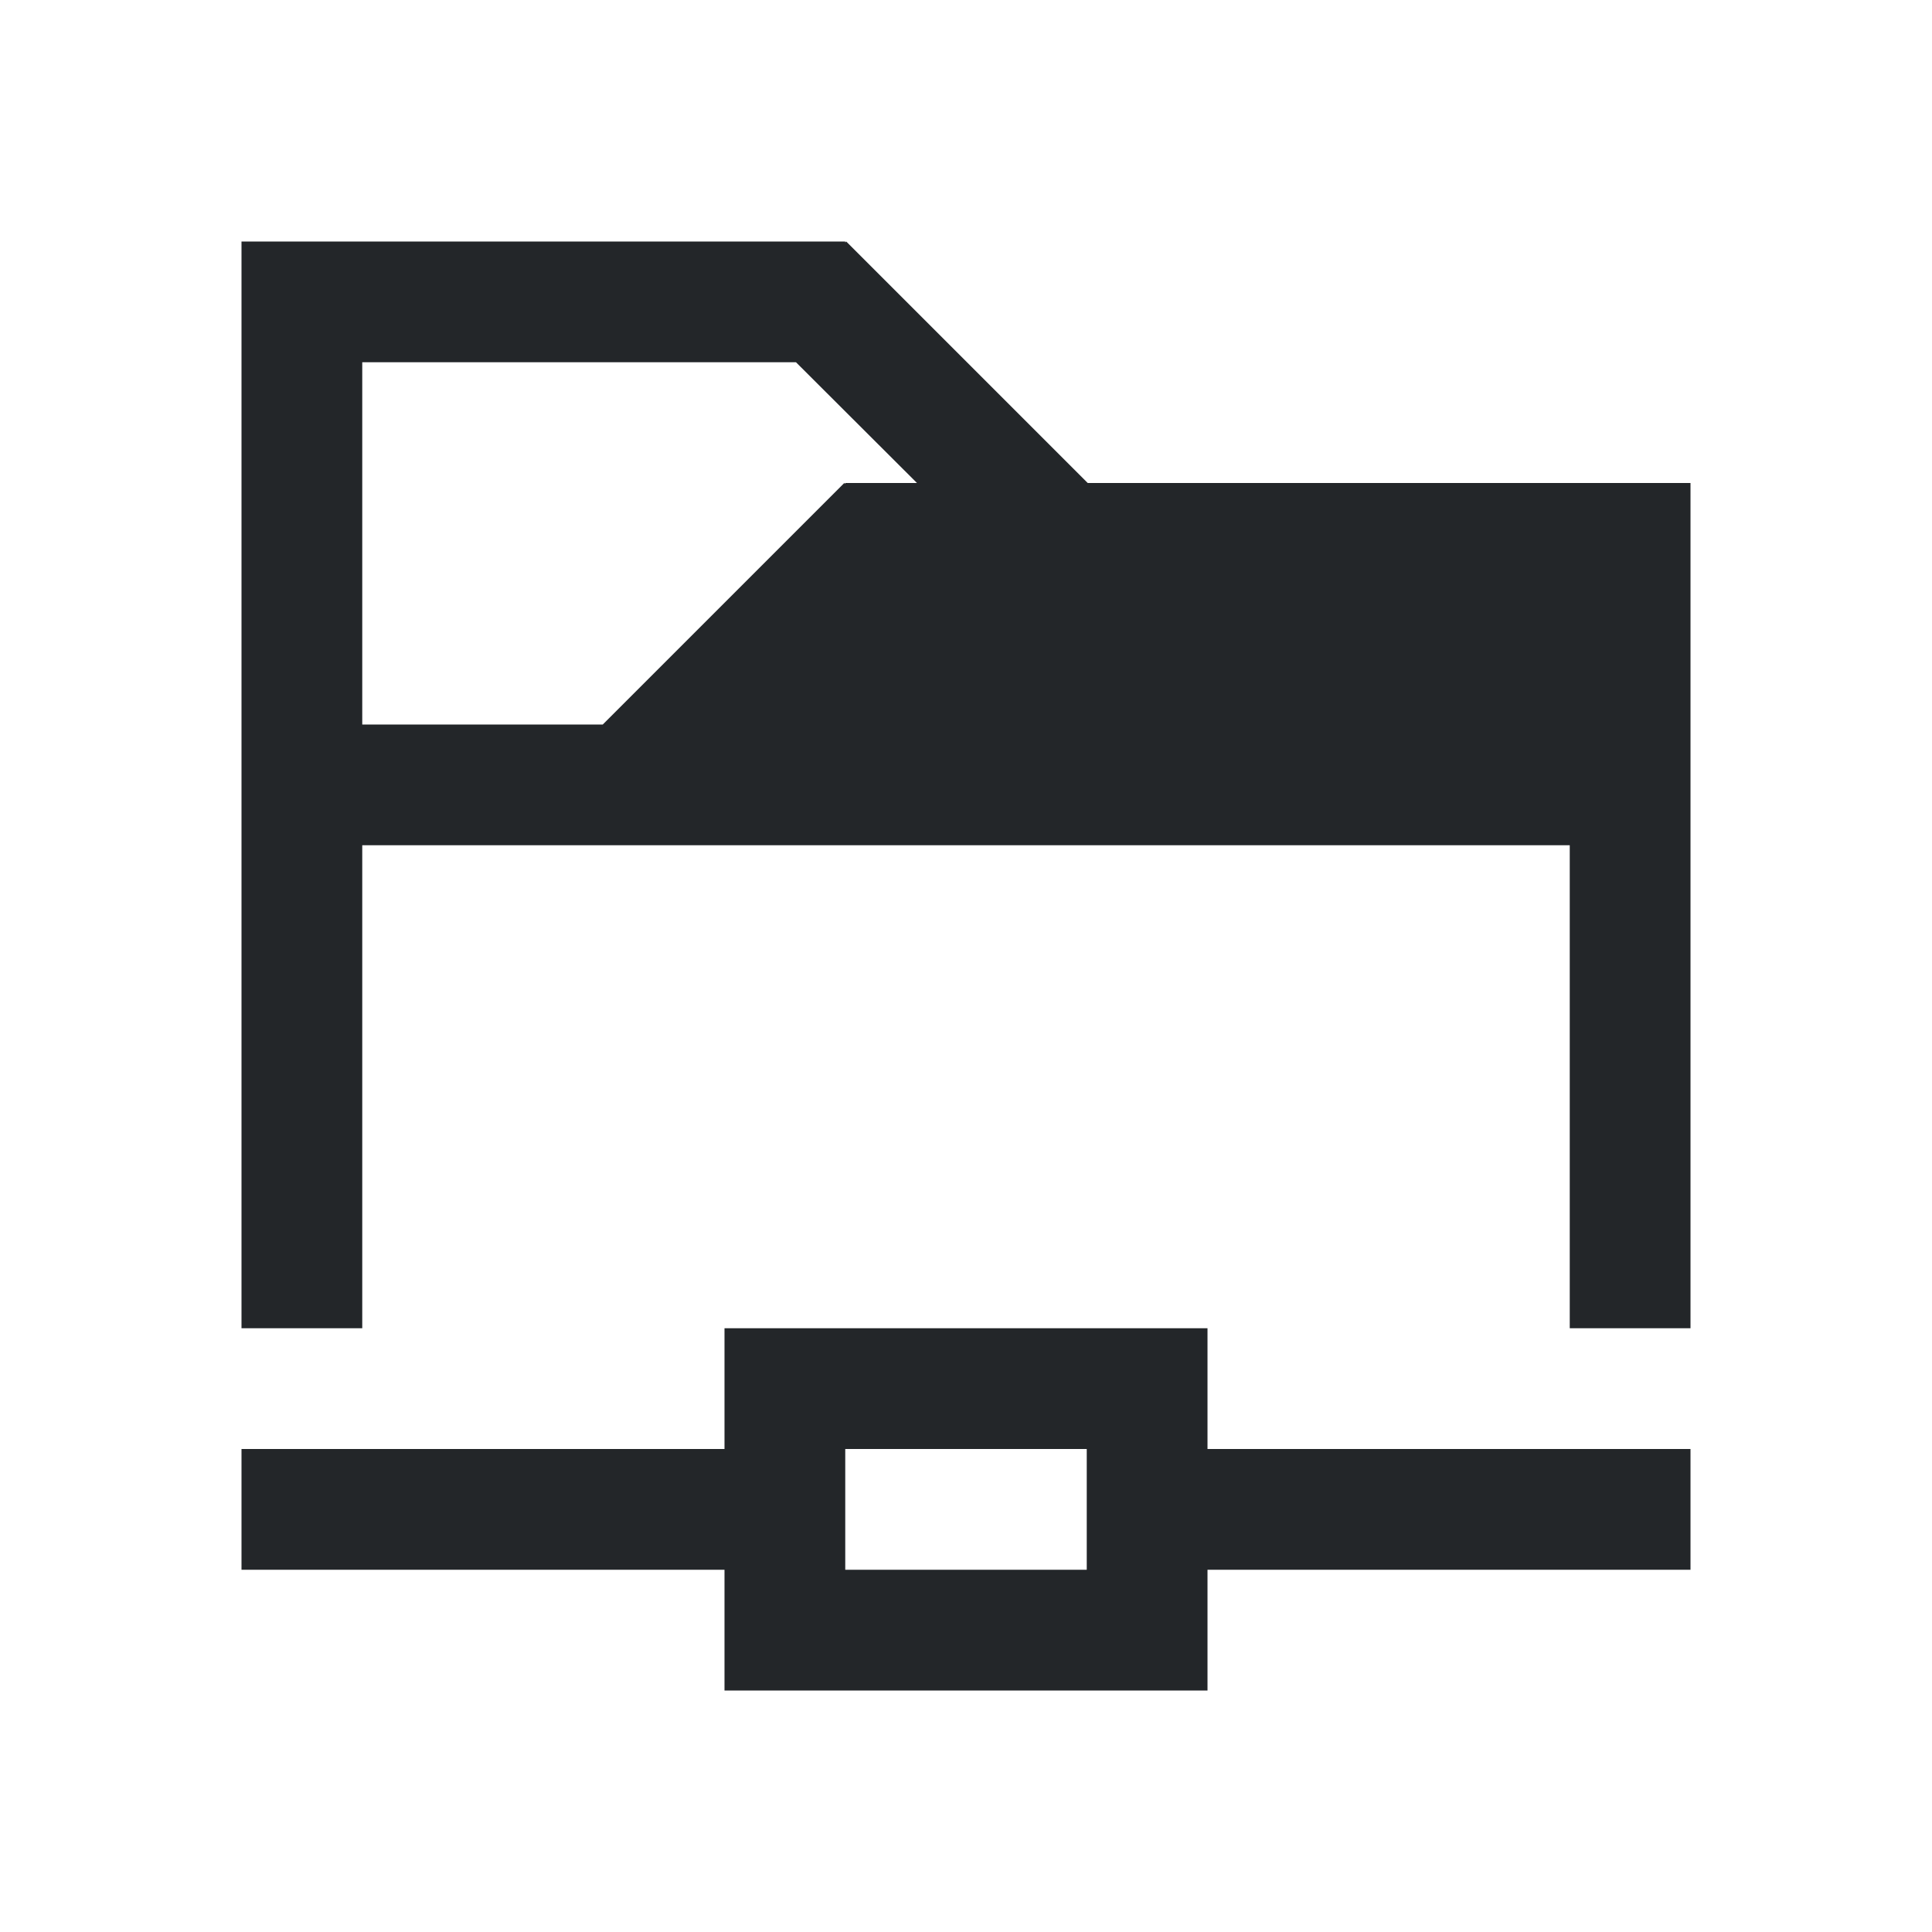
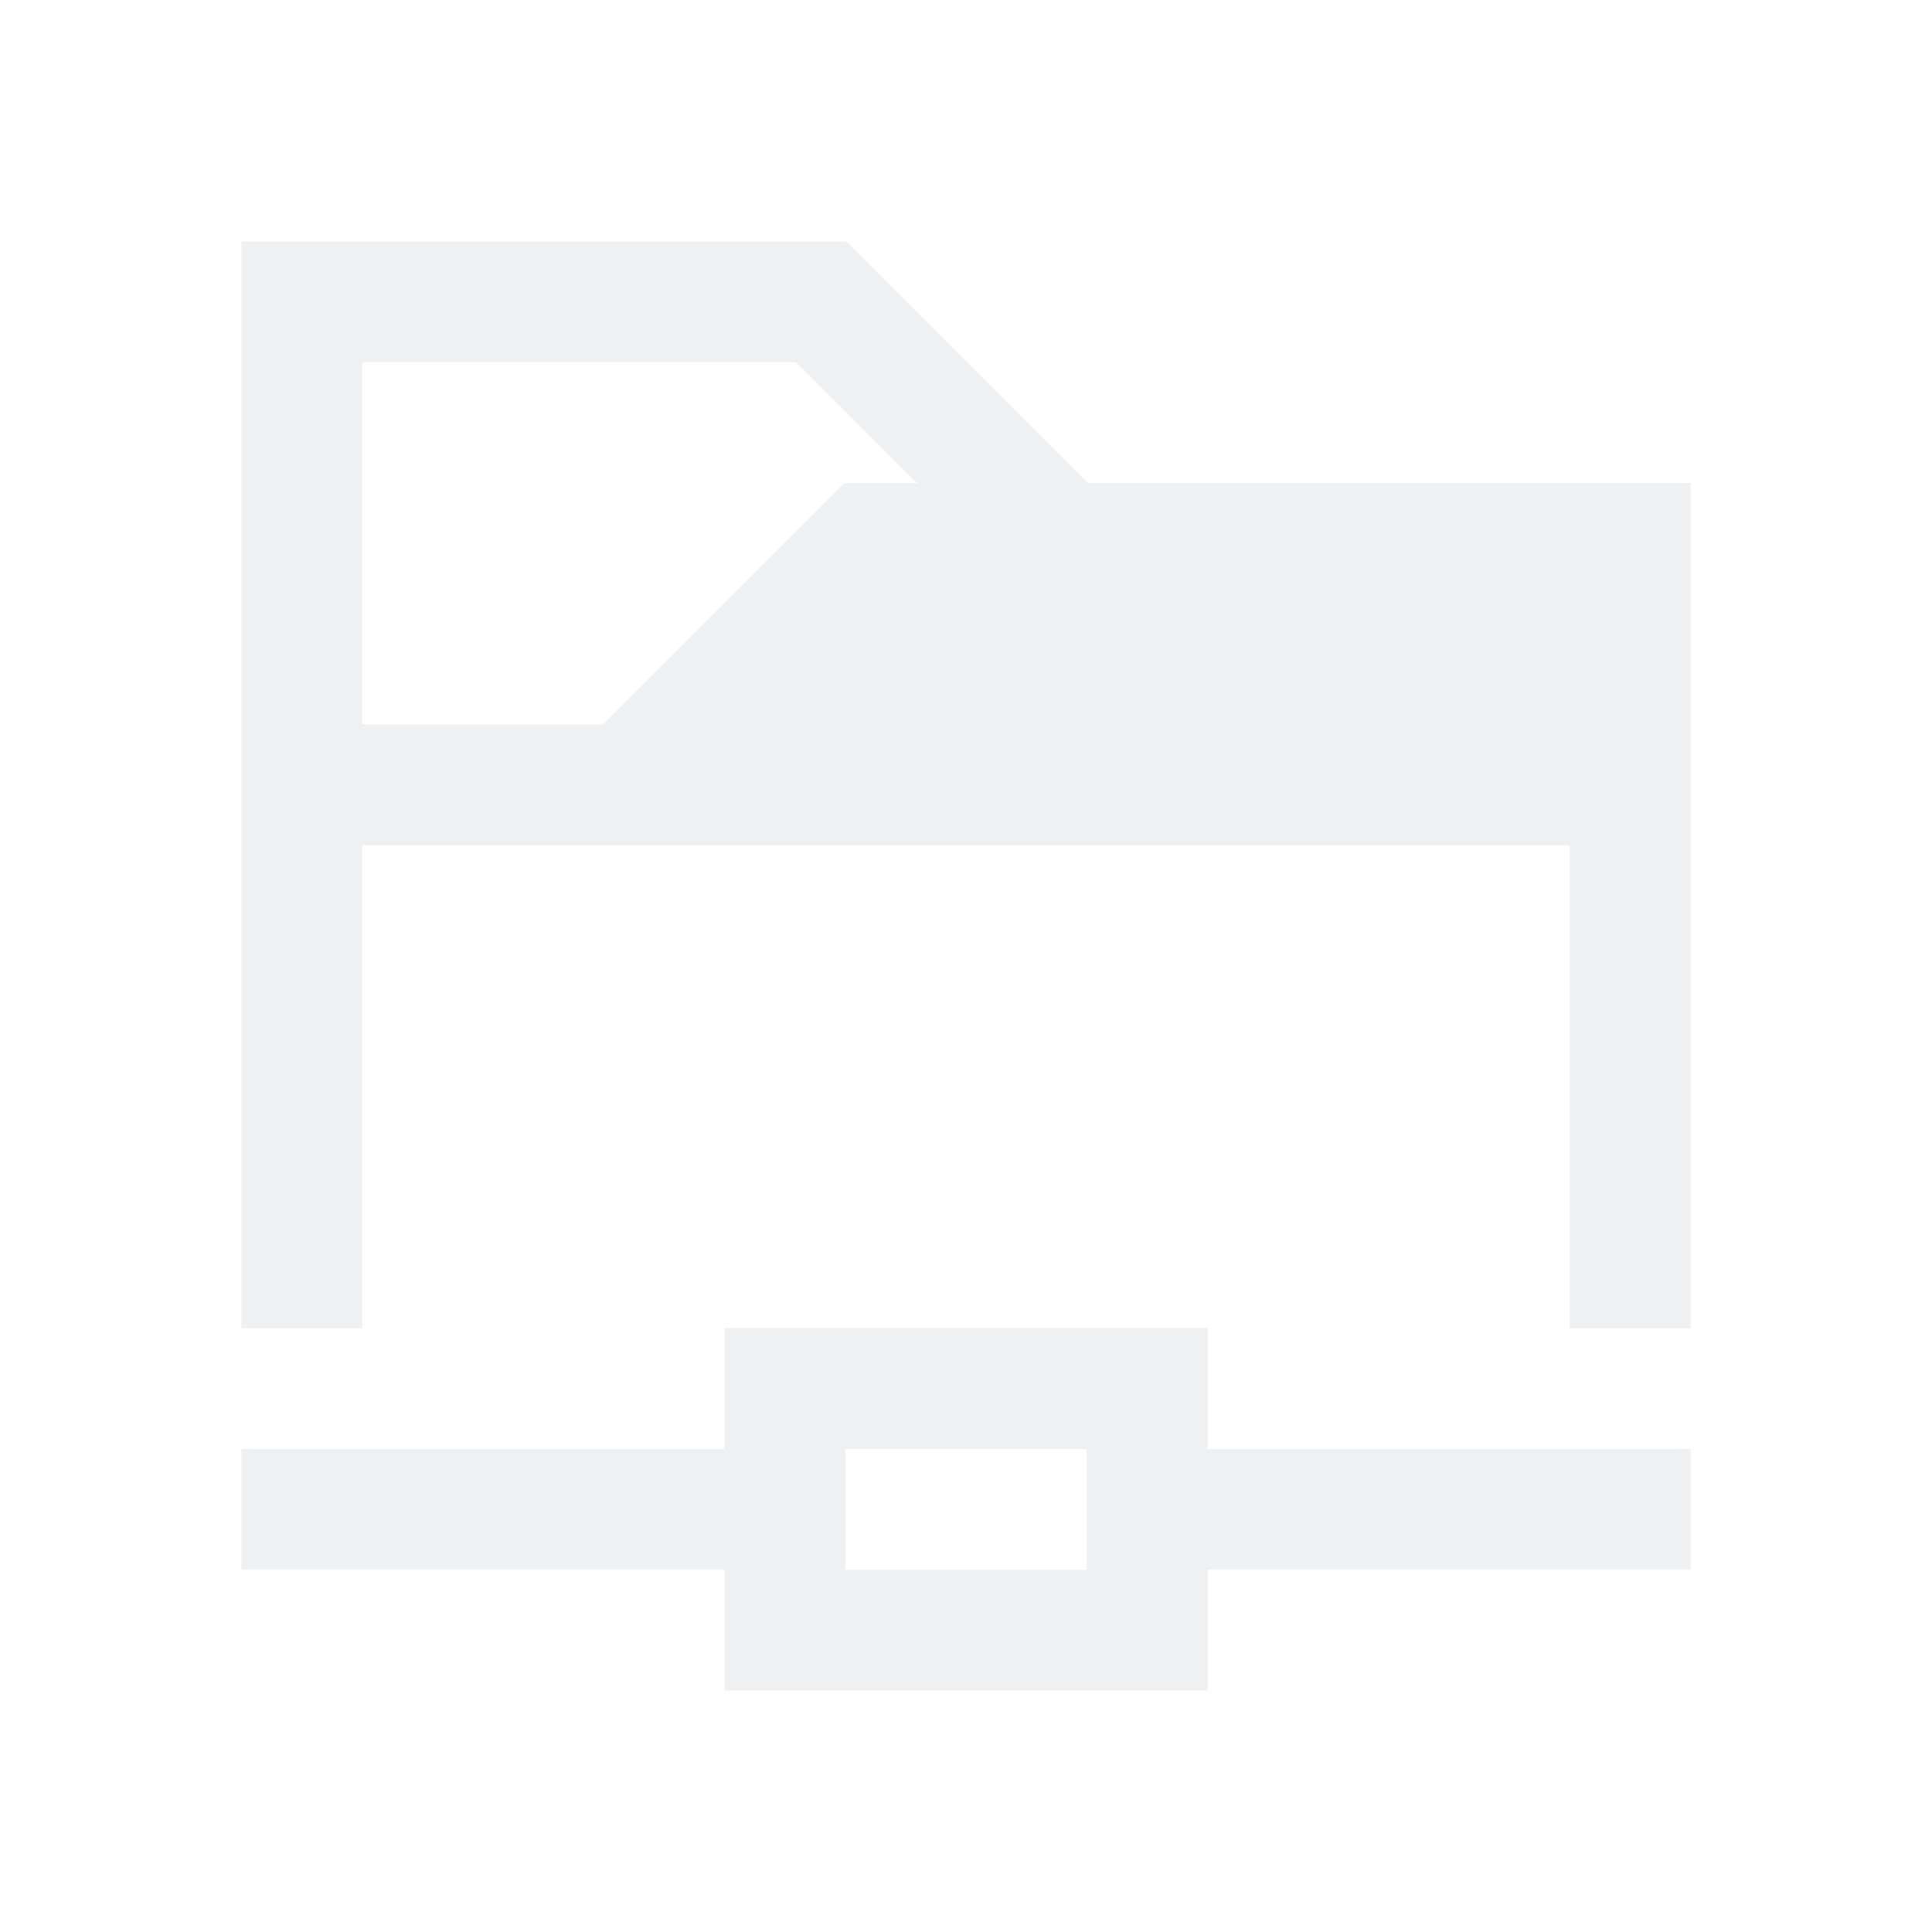
<svg xmlns="http://www.w3.org/2000/svg" viewBox="0 0 16 16">
  <defs id="defs3051">
    <style type="text/css" id="current-color-scheme">
      .ColorScheme-Text {
-         color:#232629;
+         color:#eff0f1;
      }
      </style>
  </defs>
  <path style="fill:currentColor;fill-opacity:1;stroke:none" d="M 2 2 L 2 3 L 2 6 L 2 7 L 2 11 L 3 11 L 3 7 L 13 7 L 13 11 L 14 11 L 14 6 L 14 5 L 14 4 L 9.008 4 L 7.008 2 L 7 2.008 L 7 2 L 3 2 L 2 2 z M 3 3 L 6.592 3 L 7.594 4 L 7 4 L 7 4.008 L 6.992 4 L 4.992 6 L 3 6 L 3 3 z M 6 11 L 6 12 L 2 12 L 2 13 L 6 13 L 6 14 L 10 14 L 10 13 L 14 13 L 14 12 L 10 12 L 10 11 L 6 11 z M 7 12 L 8 12 L 9 12 L 9 13 L 8 13 L 7 13 L 7 12 z " class="ColorScheme-Text" />
</svg>
